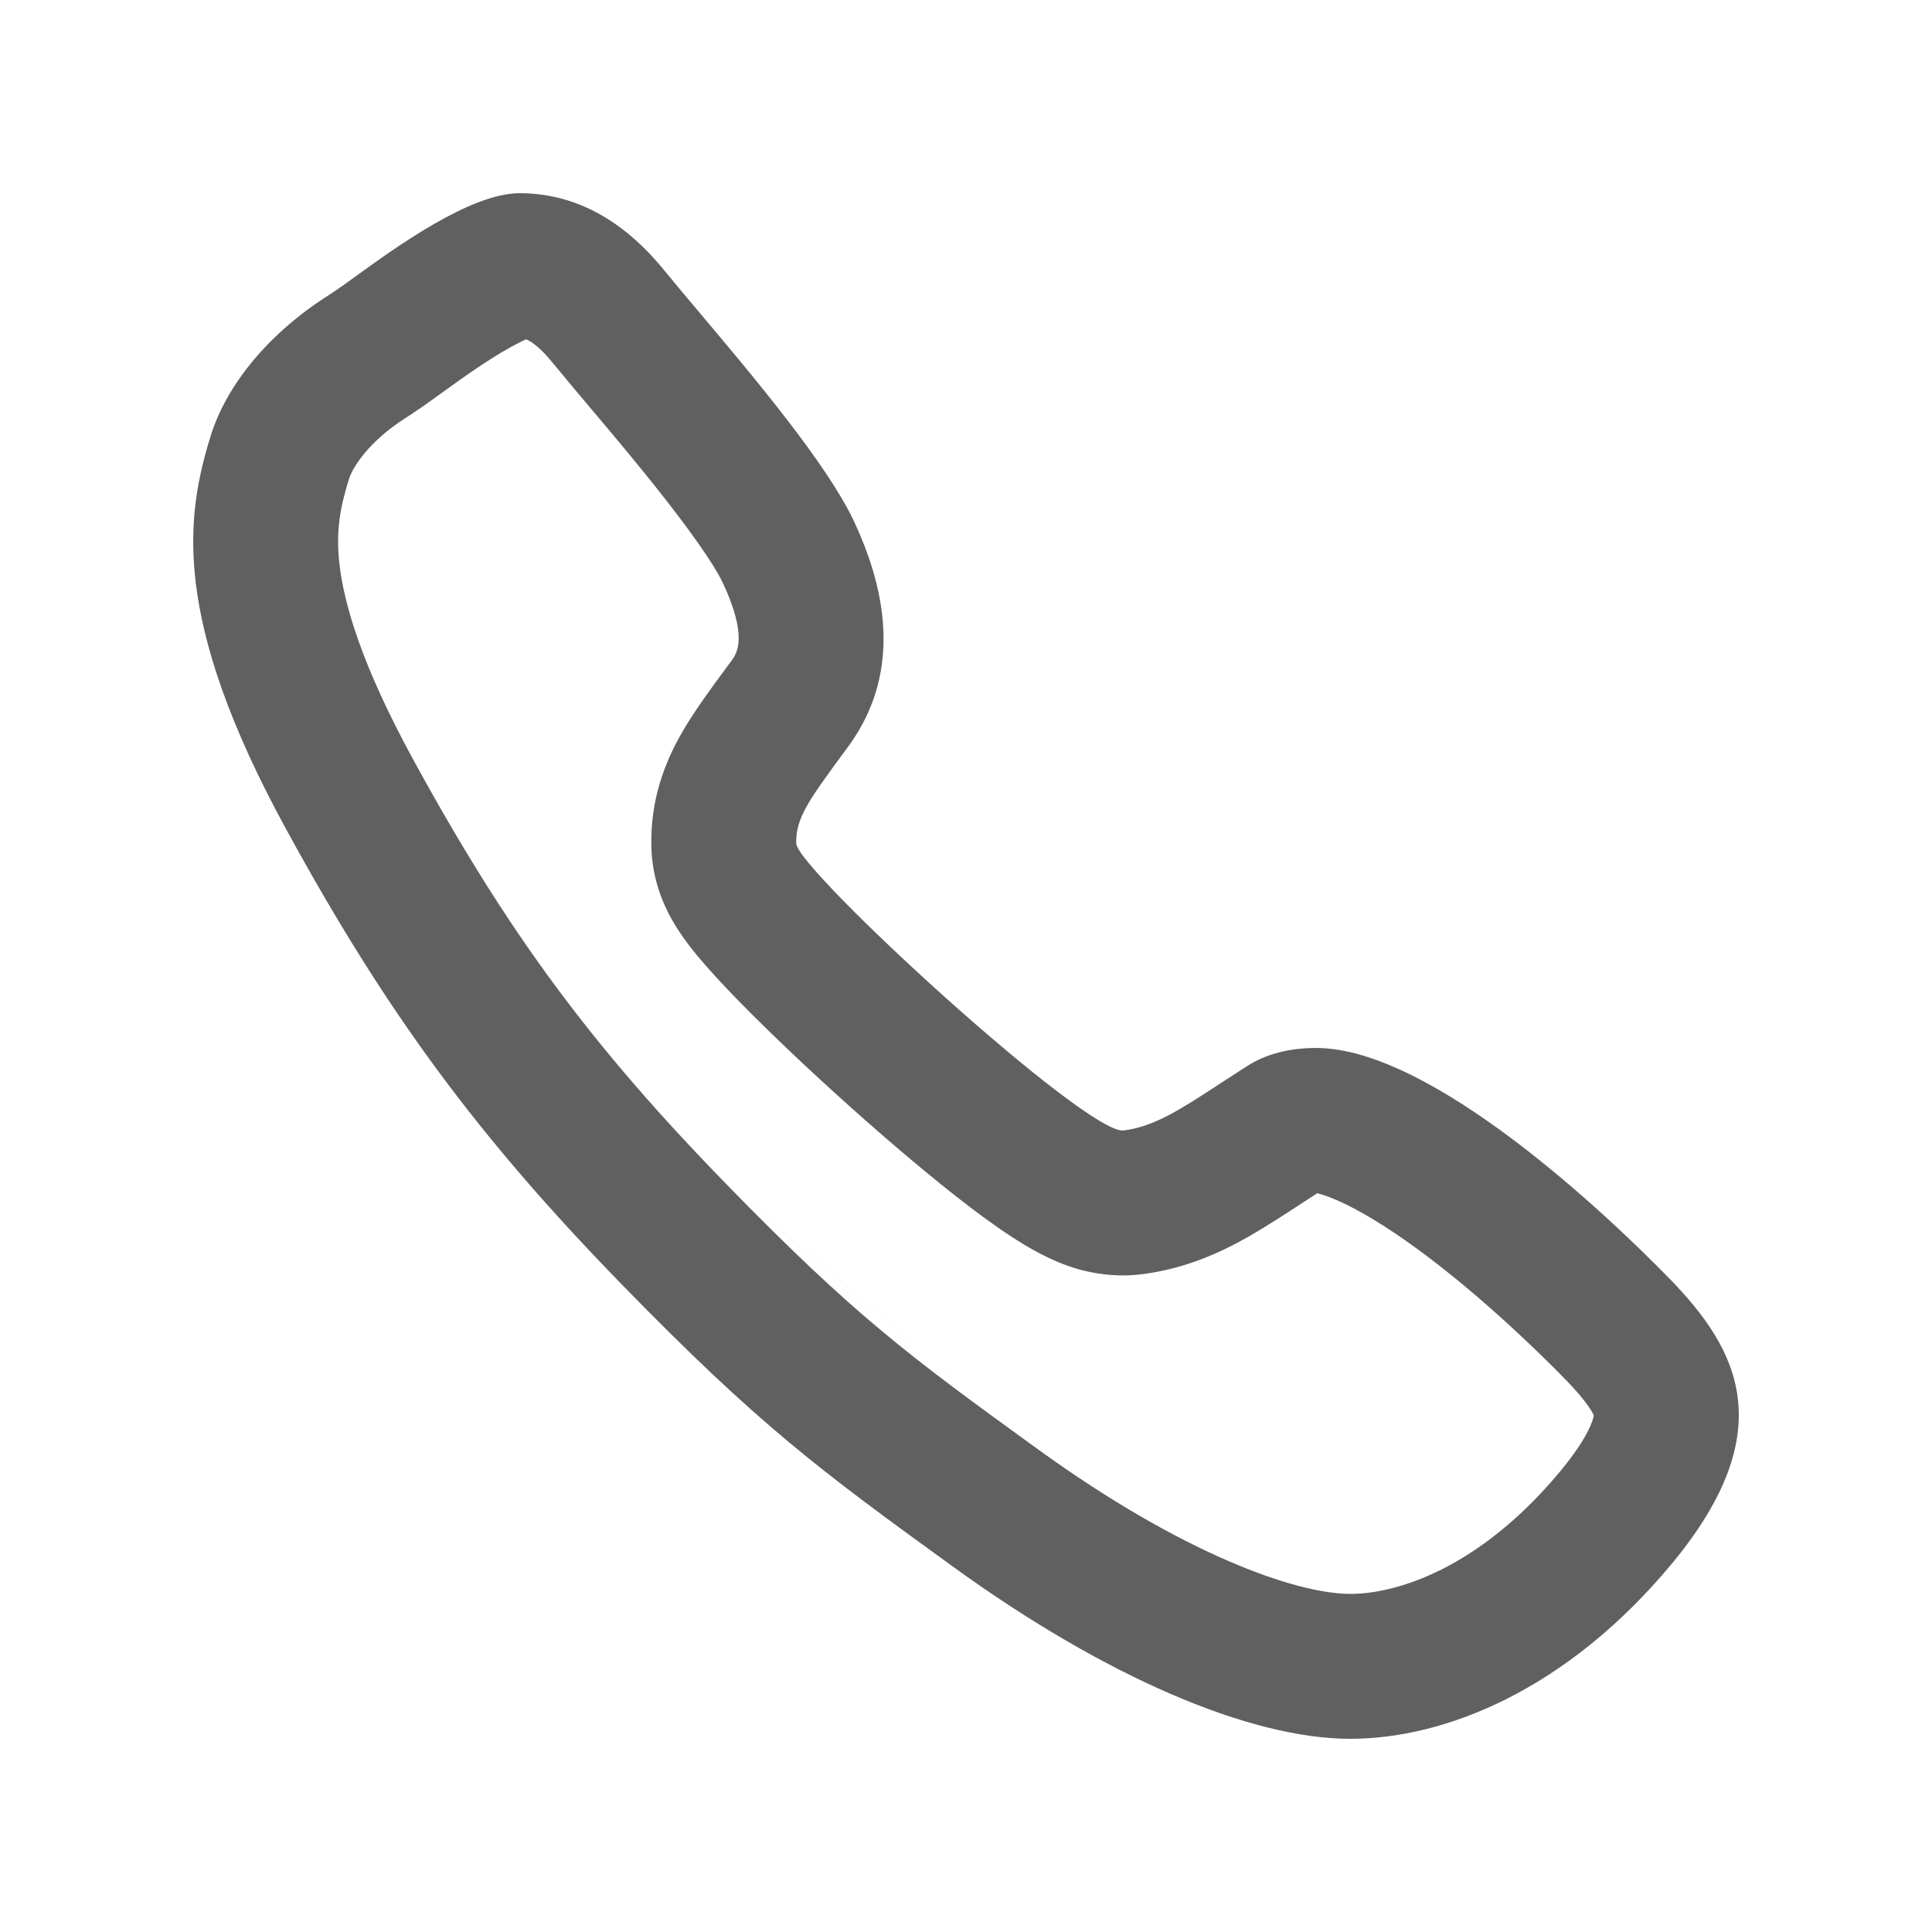
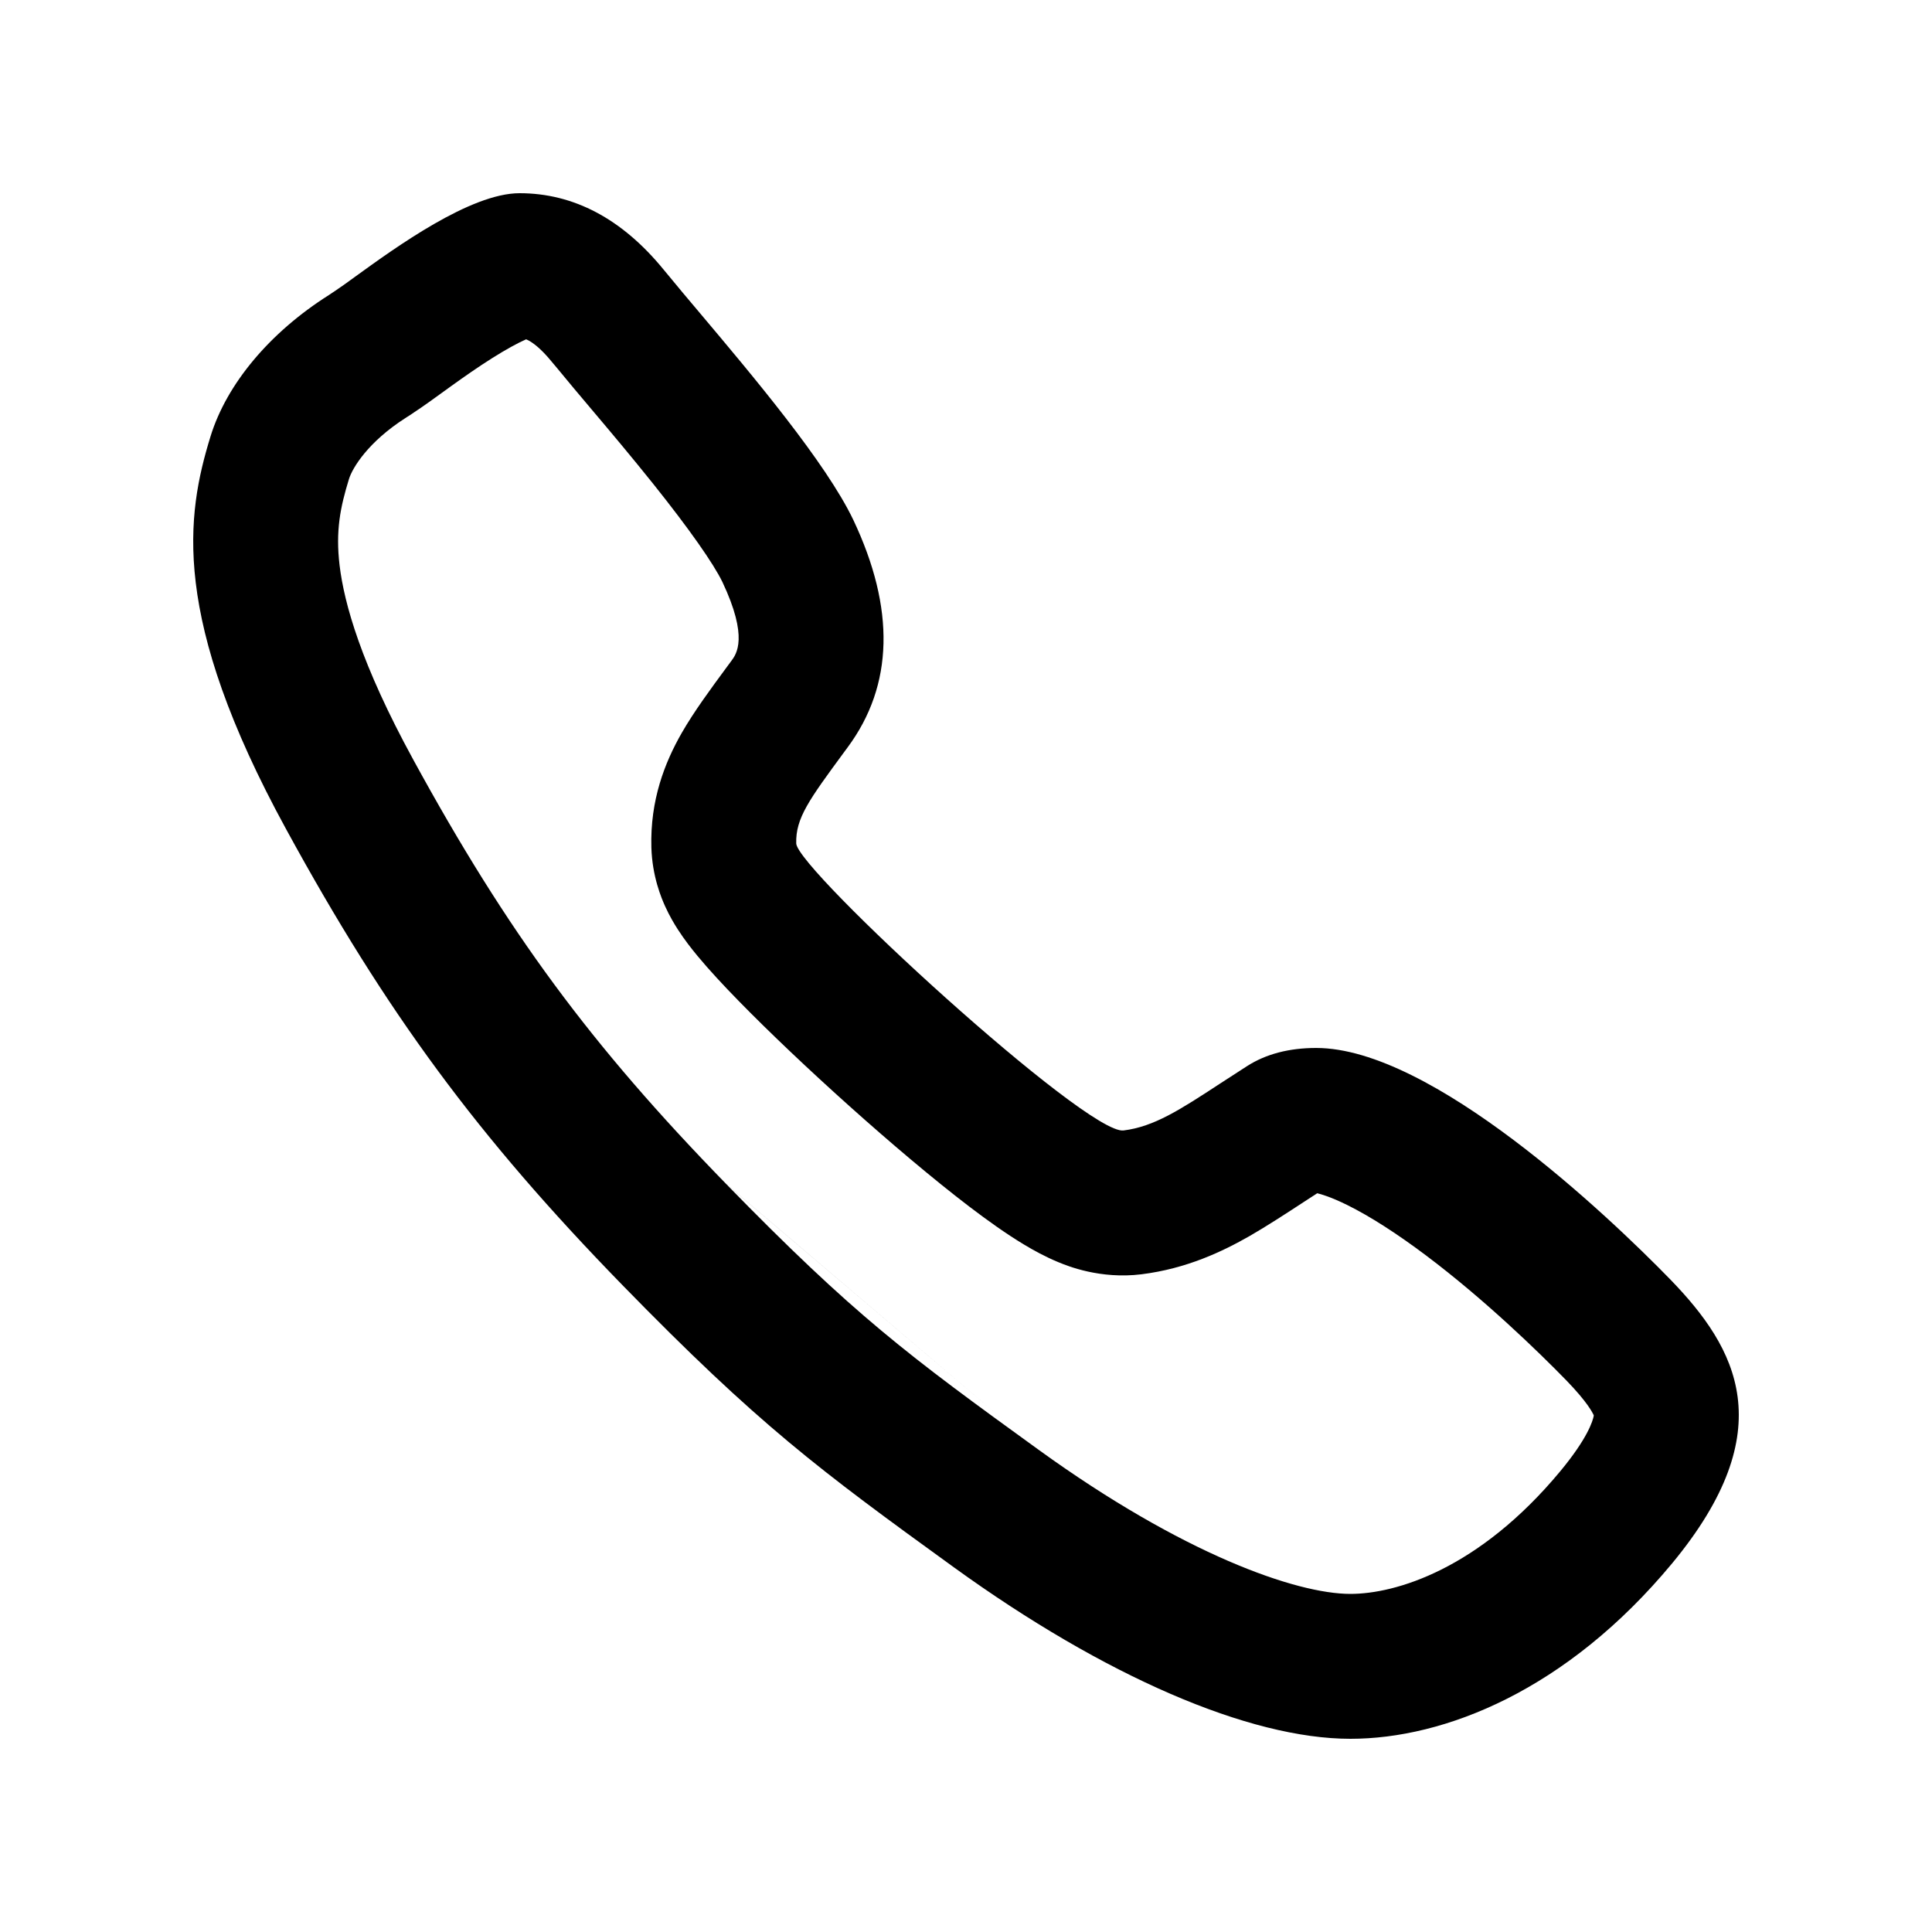
<svg xmlns="http://www.w3.org/2000/svg" width="40" height="40" viewBox="0 0 40 40" fill="none">
-   <path fill-rule="evenodd" clip-rule="evenodd" d="M17.551 15.471C18.502 14.185 18.537 12.6 17.665 10.76C17.099 9.577 15.578 7.772 14.491 6.482C14.242 6.187 14.016 5.919 13.83 5.691L13.742 5.585C12.879 4.528 11.875 4 10.757 4C9.739 4 8.191 5.122 7.365 5.72C7.184 5.852 7.037 5.958 6.939 6.022C6.917 6.035 6.895 6.05 6.873 6.066C6.851 6.081 6.829 6.096 6.807 6.11C5.583 6.885 4.693 7.95 4.359 9.034C3.857 10.663 3.522 12.776 5.926 17.171C8.004 20.976 9.889 23.529 12.883 26.603C15.7 29.492 16.951 30.425 19.751 32.451C22.868 34.705 25.862 36 27.958 36C29.904 36 32.436 35 34.62 32.367C36.909 29.601 35.958 27.91 34.585 26.493C33.299 25.172 29.645 21.697 27.25 21.697C26.695 21.697 26.21 21.82 25.814 22.076C25.619 22.201 25.439 22.318 25.27 22.428C24.432 22.976 23.894 23.327 23.261 23.405C22.5 23.5 16.5 18 16.485 17.462C16.471 16.939 16.75 16.56 17.483 15.563C17.505 15.533 17.528 15.502 17.551 15.471ZM21.509 30.02C24.486 32.173 26.834 33 27.958 33C28.892 33 30.616 32.495 32.309 30.454C32.865 29.782 32.978 29.422 32.998 29.307C32.976 29.254 32.873 29.038 32.432 28.582C31.842 27.976 30.729 26.899 29.529 25.996C28.928 25.544 28.369 25.184 27.894 24.949C27.548 24.778 27.347 24.723 27.272 24.705C27.188 24.759 27.1 24.817 27.01 24.875C26.634 25.121 26.216 25.393 25.873 25.59C25.311 25.911 24.569 26.266 23.631 26.383C22.778 26.488 22.1 26.209 21.927 26.138L21.919 26.135C21.637 26.019 21.389 25.88 21.206 25.77C20.831 25.545 20.434 25.26 20.064 24.978C19.308 24.401 18.422 23.649 17.591 22.905C16.758 22.159 15.932 21.377 15.298 20.728C14.986 20.409 14.682 20.083 14.438 19.788C14.321 19.647 14.171 19.456 14.033 19.242C13.965 19.136 13.863 18.969 13.769 18.76C13.699 18.604 13.503 18.152 13.486 17.544C13.459 16.567 13.761 15.791 14.116 15.172C14.367 14.734 14.722 14.252 15.035 13.828C15.069 13.782 15.102 13.738 15.134 13.694L15.139 13.687C15.14 13.686 15.141 13.684 15.143 13.682C15.247 13.541 15.5 13.2 14.957 12.05C14.774 11.672 14.276 10.958 13.521 10.014C13.06 9.438 12.645 8.946 12.254 8.483C12 8.182 11.757 7.894 11.518 7.602L11.427 7.494L11.418 7.483C11.19 7.204 11.023 7.091 10.94 7.047C10.923 7.038 10.908 7.031 10.893 7.025C10.716 7.103 10.478 7.233 10.188 7.416C9.899 7.598 9.612 7.799 9.342 7.993C9.3 8.023 9.251 8.059 9.197 8.098C9 8.241 8.746 8.425 8.572 8.538C8.558 8.548 8.539 8.561 8.518 8.575C8.489 8.594 8.448 8.622 8.397 8.653C7.621 9.149 7.297 9.686 7.225 9.918C7.046 10.5 6.945 10.989 7.031 11.707C7.126 12.494 7.474 13.749 8.558 15.731L8.559 15.733C10.507 19.299 12.229 21.633 15.03 24.508M33 29.266C33.001 29.266 33.002 29.275 32.999 29.296C32.998 29.276 32.999 29.266 33 29.266ZM21.509 30.02C18.791 28.054 17.687 27.232 15.031 24.51Z" fill="#606060" />
+   <path fill-rule="evenodd" clip-rule="evenodd" d="M17.551 15.471C18.502 14.185 18.537 12.6 17.665 10.76C17.099 9.577 15.578 7.772 14.491 6.482C14.242 6.187 14.016 5.919 13.83 5.691L13.742 5.585C12.879 4.528 11.875 4 10.757 4C9.739 4 8.191 5.122 7.365 5.72C7.184 5.852 7.037 5.958 6.939 6.022C6.917 6.035 6.895 6.05 6.873 6.066C6.851 6.081 6.829 6.096 6.807 6.11C5.583 6.885 4.693 7.95 4.359 9.034C3.857 10.663 3.522 12.776 5.926 17.171C8.004 20.976 9.889 23.529 12.883 26.603C15.7 29.492 16.951 30.425 19.751 32.451C22.868 34.705 25.862 36 27.958 36C29.904 36 32.436 35 34.62 32.367C36.909 29.601 35.958 27.91 34.585 26.493C33.299 25.172 29.645 21.697 27.25 21.697C26.695 21.697 26.21 21.82 25.814 22.076C25.619 22.201 25.439 22.318 25.27 22.428C24.432 22.976 23.894 23.327 23.261 23.405C22.5 23.5 16.5 18 16.485 17.462C16.471 16.939 16.75 16.56 17.483 15.563C17.505 15.533 17.528 15.502 17.551 15.471ZM21.509 30.02C24.486 32.173 26.834 33 27.958 33C28.892 33 30.616 32.495 32.309 30.454C32.865 29.782 32.978 29.422 32.998 29.307C32.976 29.254 32.873 29.038 32.432 28.582C31.842 27.976 30.729 26.899 29.529 25.996C28.928 25.544 28.369 25.184 27.894 24.949C27.548 24.778 27.347 24.723 27.272 24.705C27.188 24.759 27.1 24.817 27.01 24.875C26.634 25.121 26.216 25.393 25.873 25.59C25.311 25.911 24.569 26.266 23.631 26.383C22.778 26.488 22.1 26.209 21.927 26.138L21.919 26.135C21.637 26.019 21.389 25.88 21.206 25.77C20.831 25.545 20.434 25.26 20.064 24.978C19.308 24.401 18.422 23.649 17.591 22.905C16.758 22.159 15.932 21.377 15.298 20.728C14.986 20.409 14.682 20.083 14.438 19.788C14.321 19.647 14.171 19.456 14.033 19.242C13.965 19.136 13.863 18.969 13.769 18.76C13.699 18.604 13.503 18.152 13.486 17.544C13.459 16.567 13.761 15.791 14.116 15.172C14.367 14.734 14.722 14.252 15.035 13.828C15.069 13.782 15.102 13.738 15.134 13.694L15.139 13.687C15.14 13.686 15.141 13.684 15.143 13.682C15.247 13.541 15.5 13.2 14.957 12.05C14.774 11.672 14.276 10.958 13.521 10.014C13.06 9.438 12.645 8.946 12.254 8.483C12 8.182 11.757 7.894 11.518 7.602L11.427 7.494L11.418 7.483C11.19 7.204 11.023 7.091 10.94 7.047C10.923 7.038 10.908 7.031 10.893 7.025C10.716 7.103 10.478 7.233 10.188 7.416C9.899 7.598 9.612 7.799 9.342 7.993C9.3 8.023 9.251 8.059 9.197 8.098C9 8.241 8.746 8.425 8.572 8.538C8.558 8.548 8.539 8.561 8.518 8.575C8.489 8.594 8.448 8.622 8.397 8.653C7.621 9.149 7.297 9.686 7.225 9.918C7.046 10.5 6.945 10.989 7.031 11.707C7.126 12.494 7.474 13.749 8.558 15.731L8.559 15.733C10.507 19.299 12.229 21.633 15.03 24.508M33 29.266C33.001 29.266 33.002 29.275 32.999 29.296C32.998 29.276 32.999 29.266 33 29.266ZM21.509 30.02C18.791 28.054 17.687 27.232 15.031 24.51Z" fill="#000" />
</svg>
